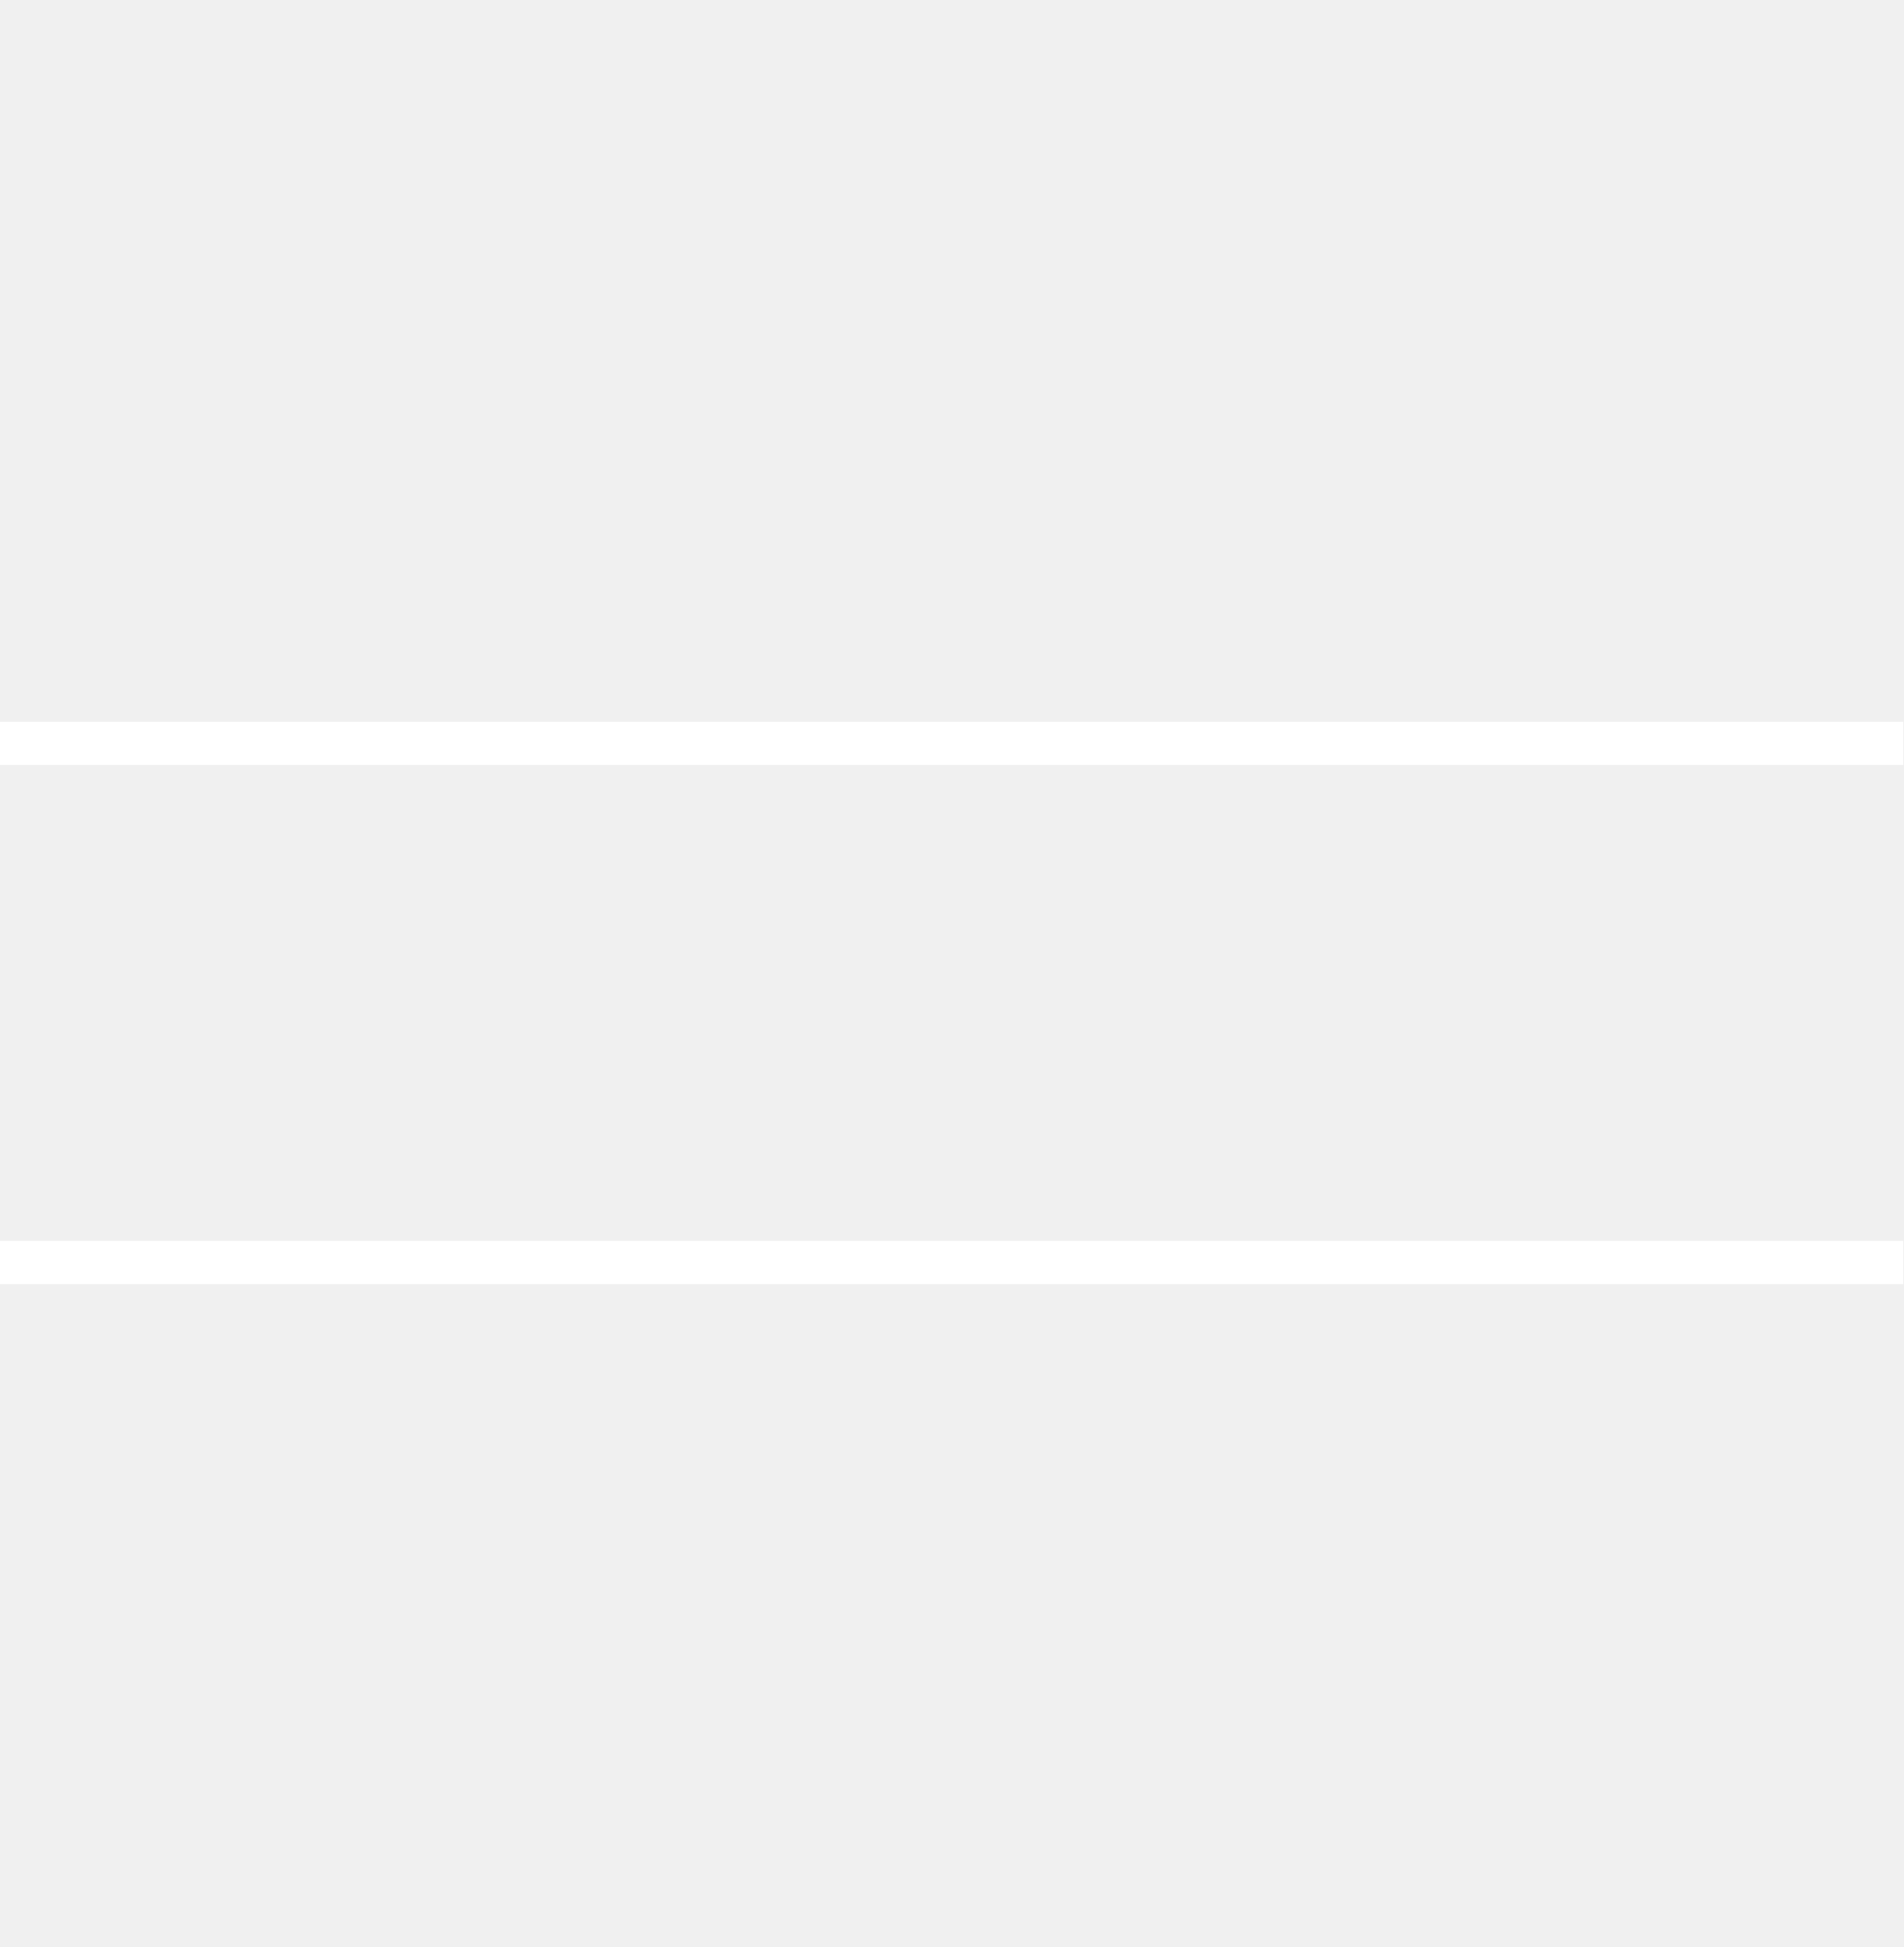
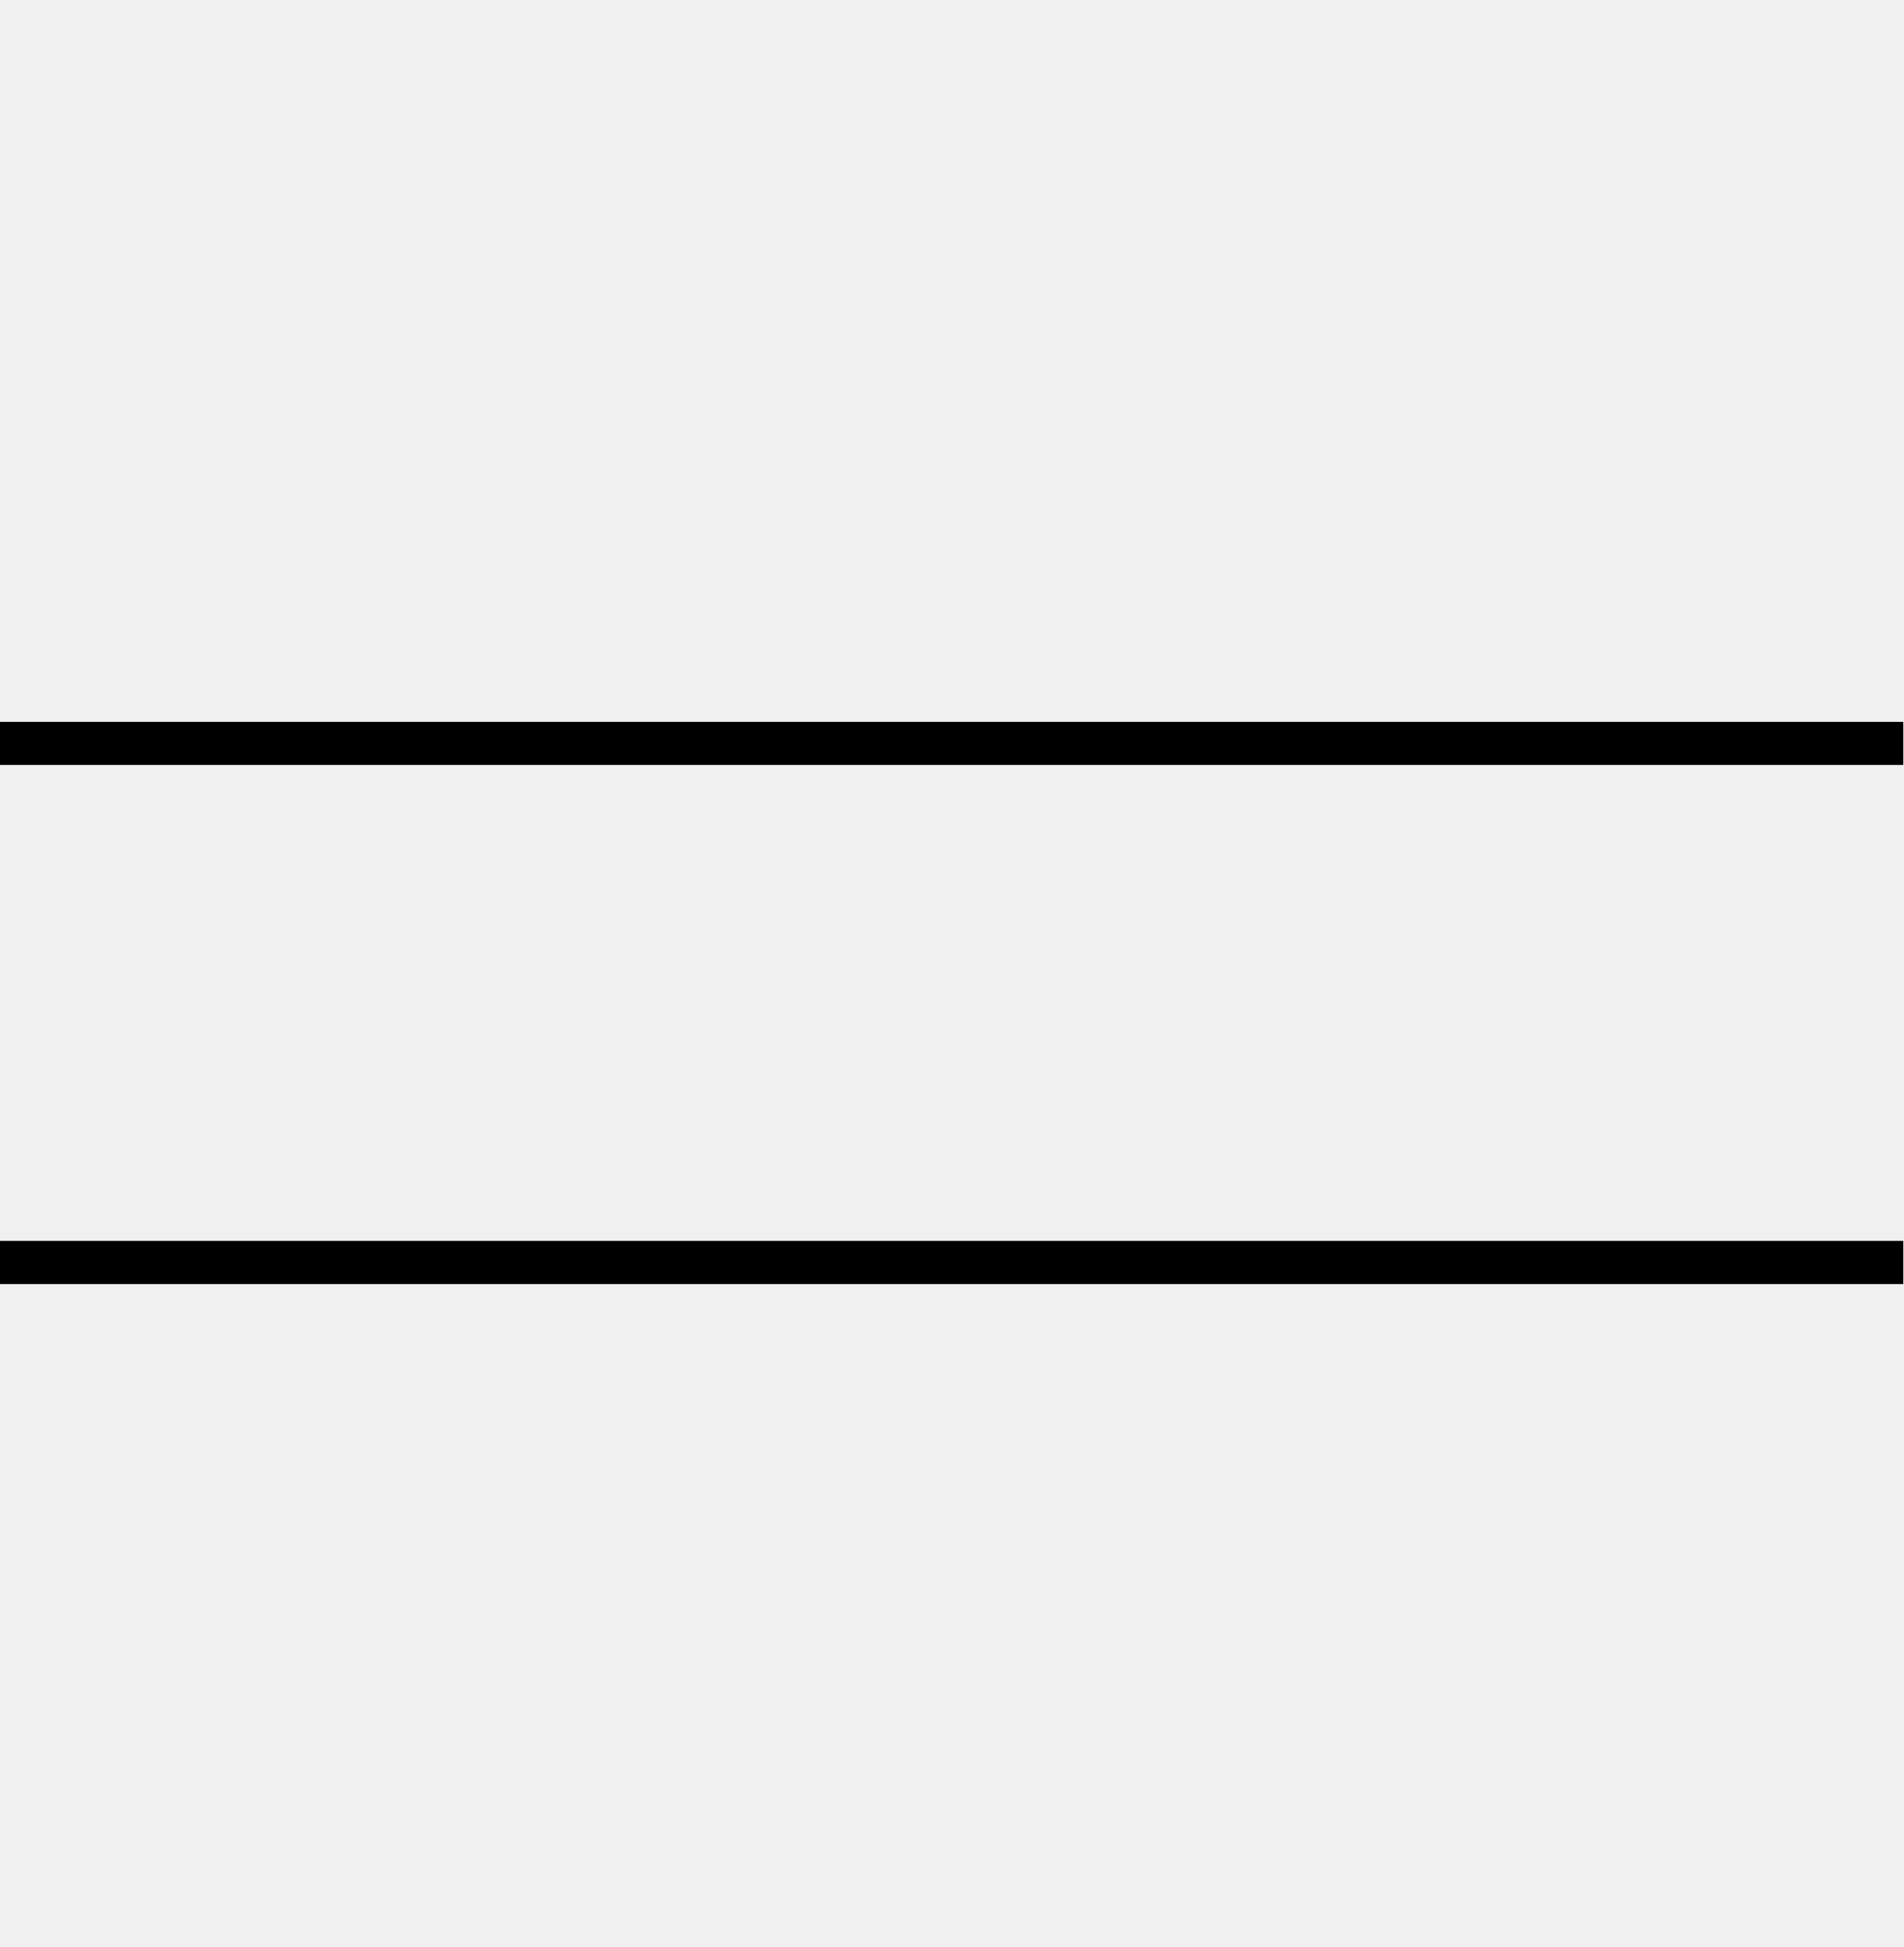
<svg xmlns="http://www.w3.org/2000/svg" width="44" height="45" viewBox="0 0 44 45" fill="none">
  <mask id="mask0_3_723" style="mask-type:luminance" maskUnits="userSpaceOnUse" x="0" y="0" width="44" height="45">
    <path d="M44 0.68V44.68H0V0.68H44Z" fill="white" />
  </mask>
  <g mask="url(#mask0_3_723)">
    <mask id="mask1_3_723" style="mask-type:luminance" maskUnits="userSpaceOnUse" x="0" y="16" width="44" height="14">
      <path d="M44 28.68V29.68H0V28.68H44ZM44 16.68V17.68H0V16.68H44Z" fill="white" />
    </mask>
    <g mask="url(#mask1_3_723)">
-       <path d="M0 16.68H44V29.68H0V16.68Z" fill="white" />
+       <path d="M0 16.68H44V29.68H0V16.68Z" fill="black" />
    </g>
  </g>
</svg>
